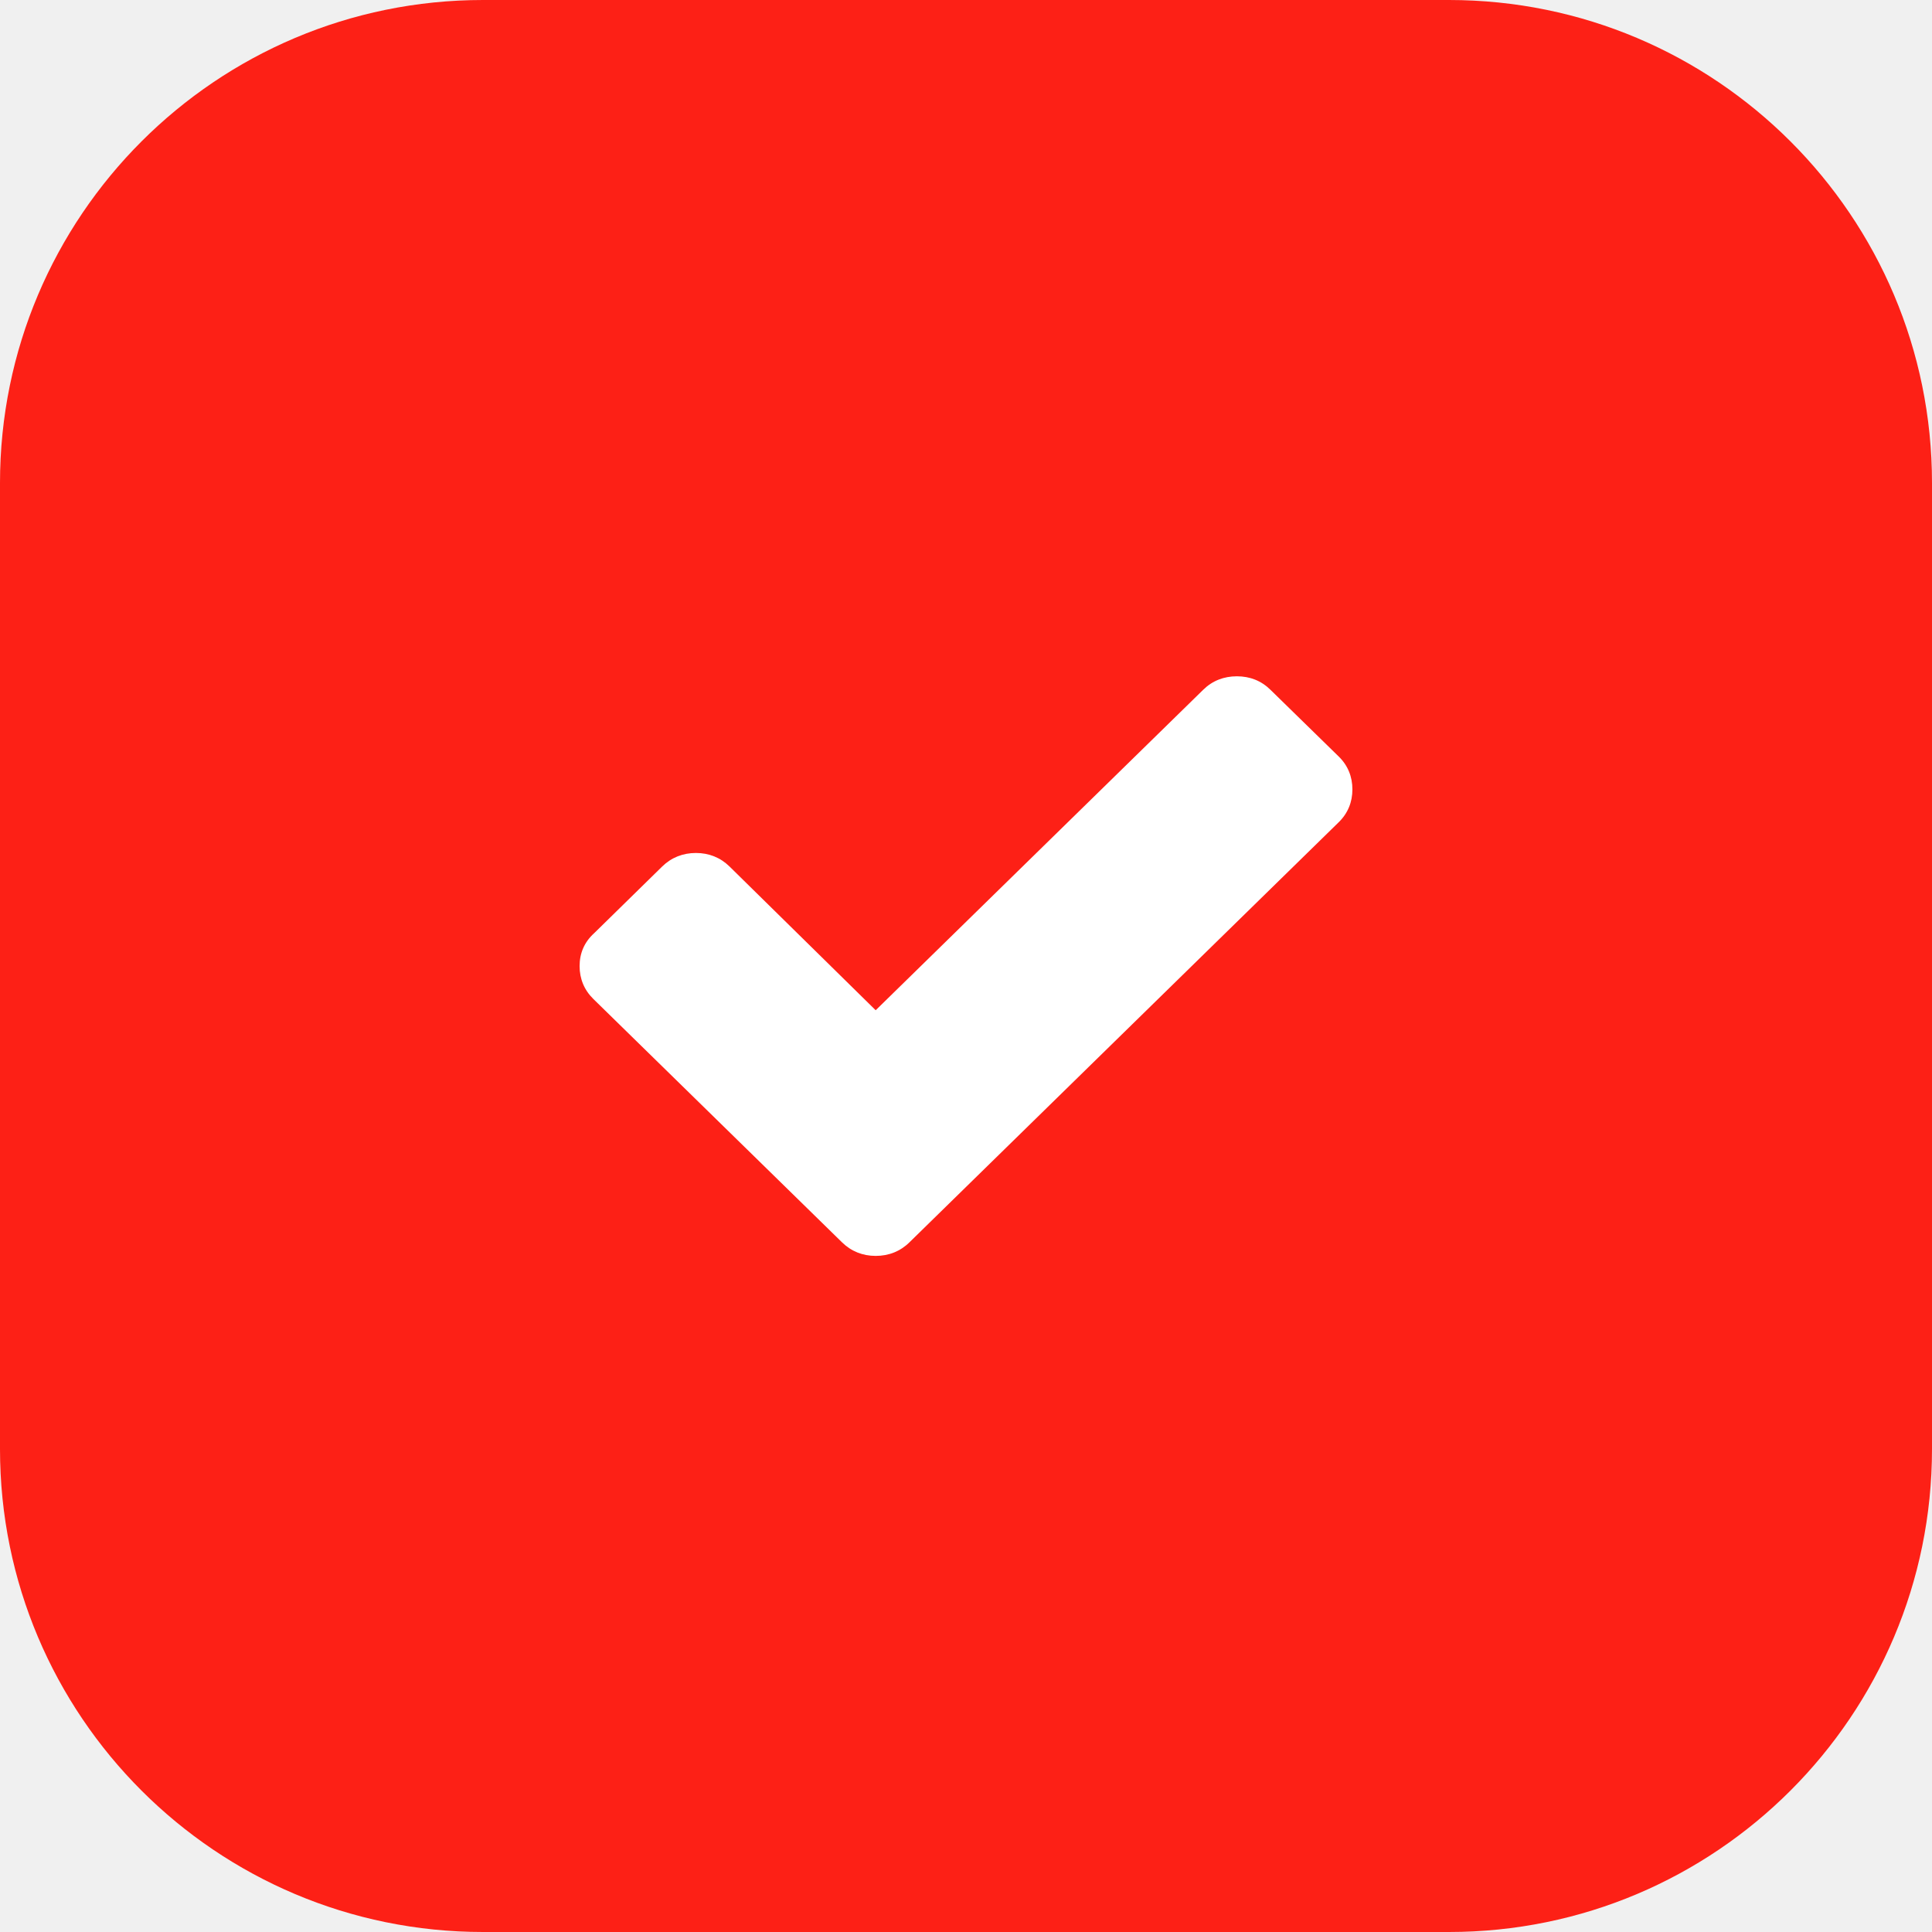
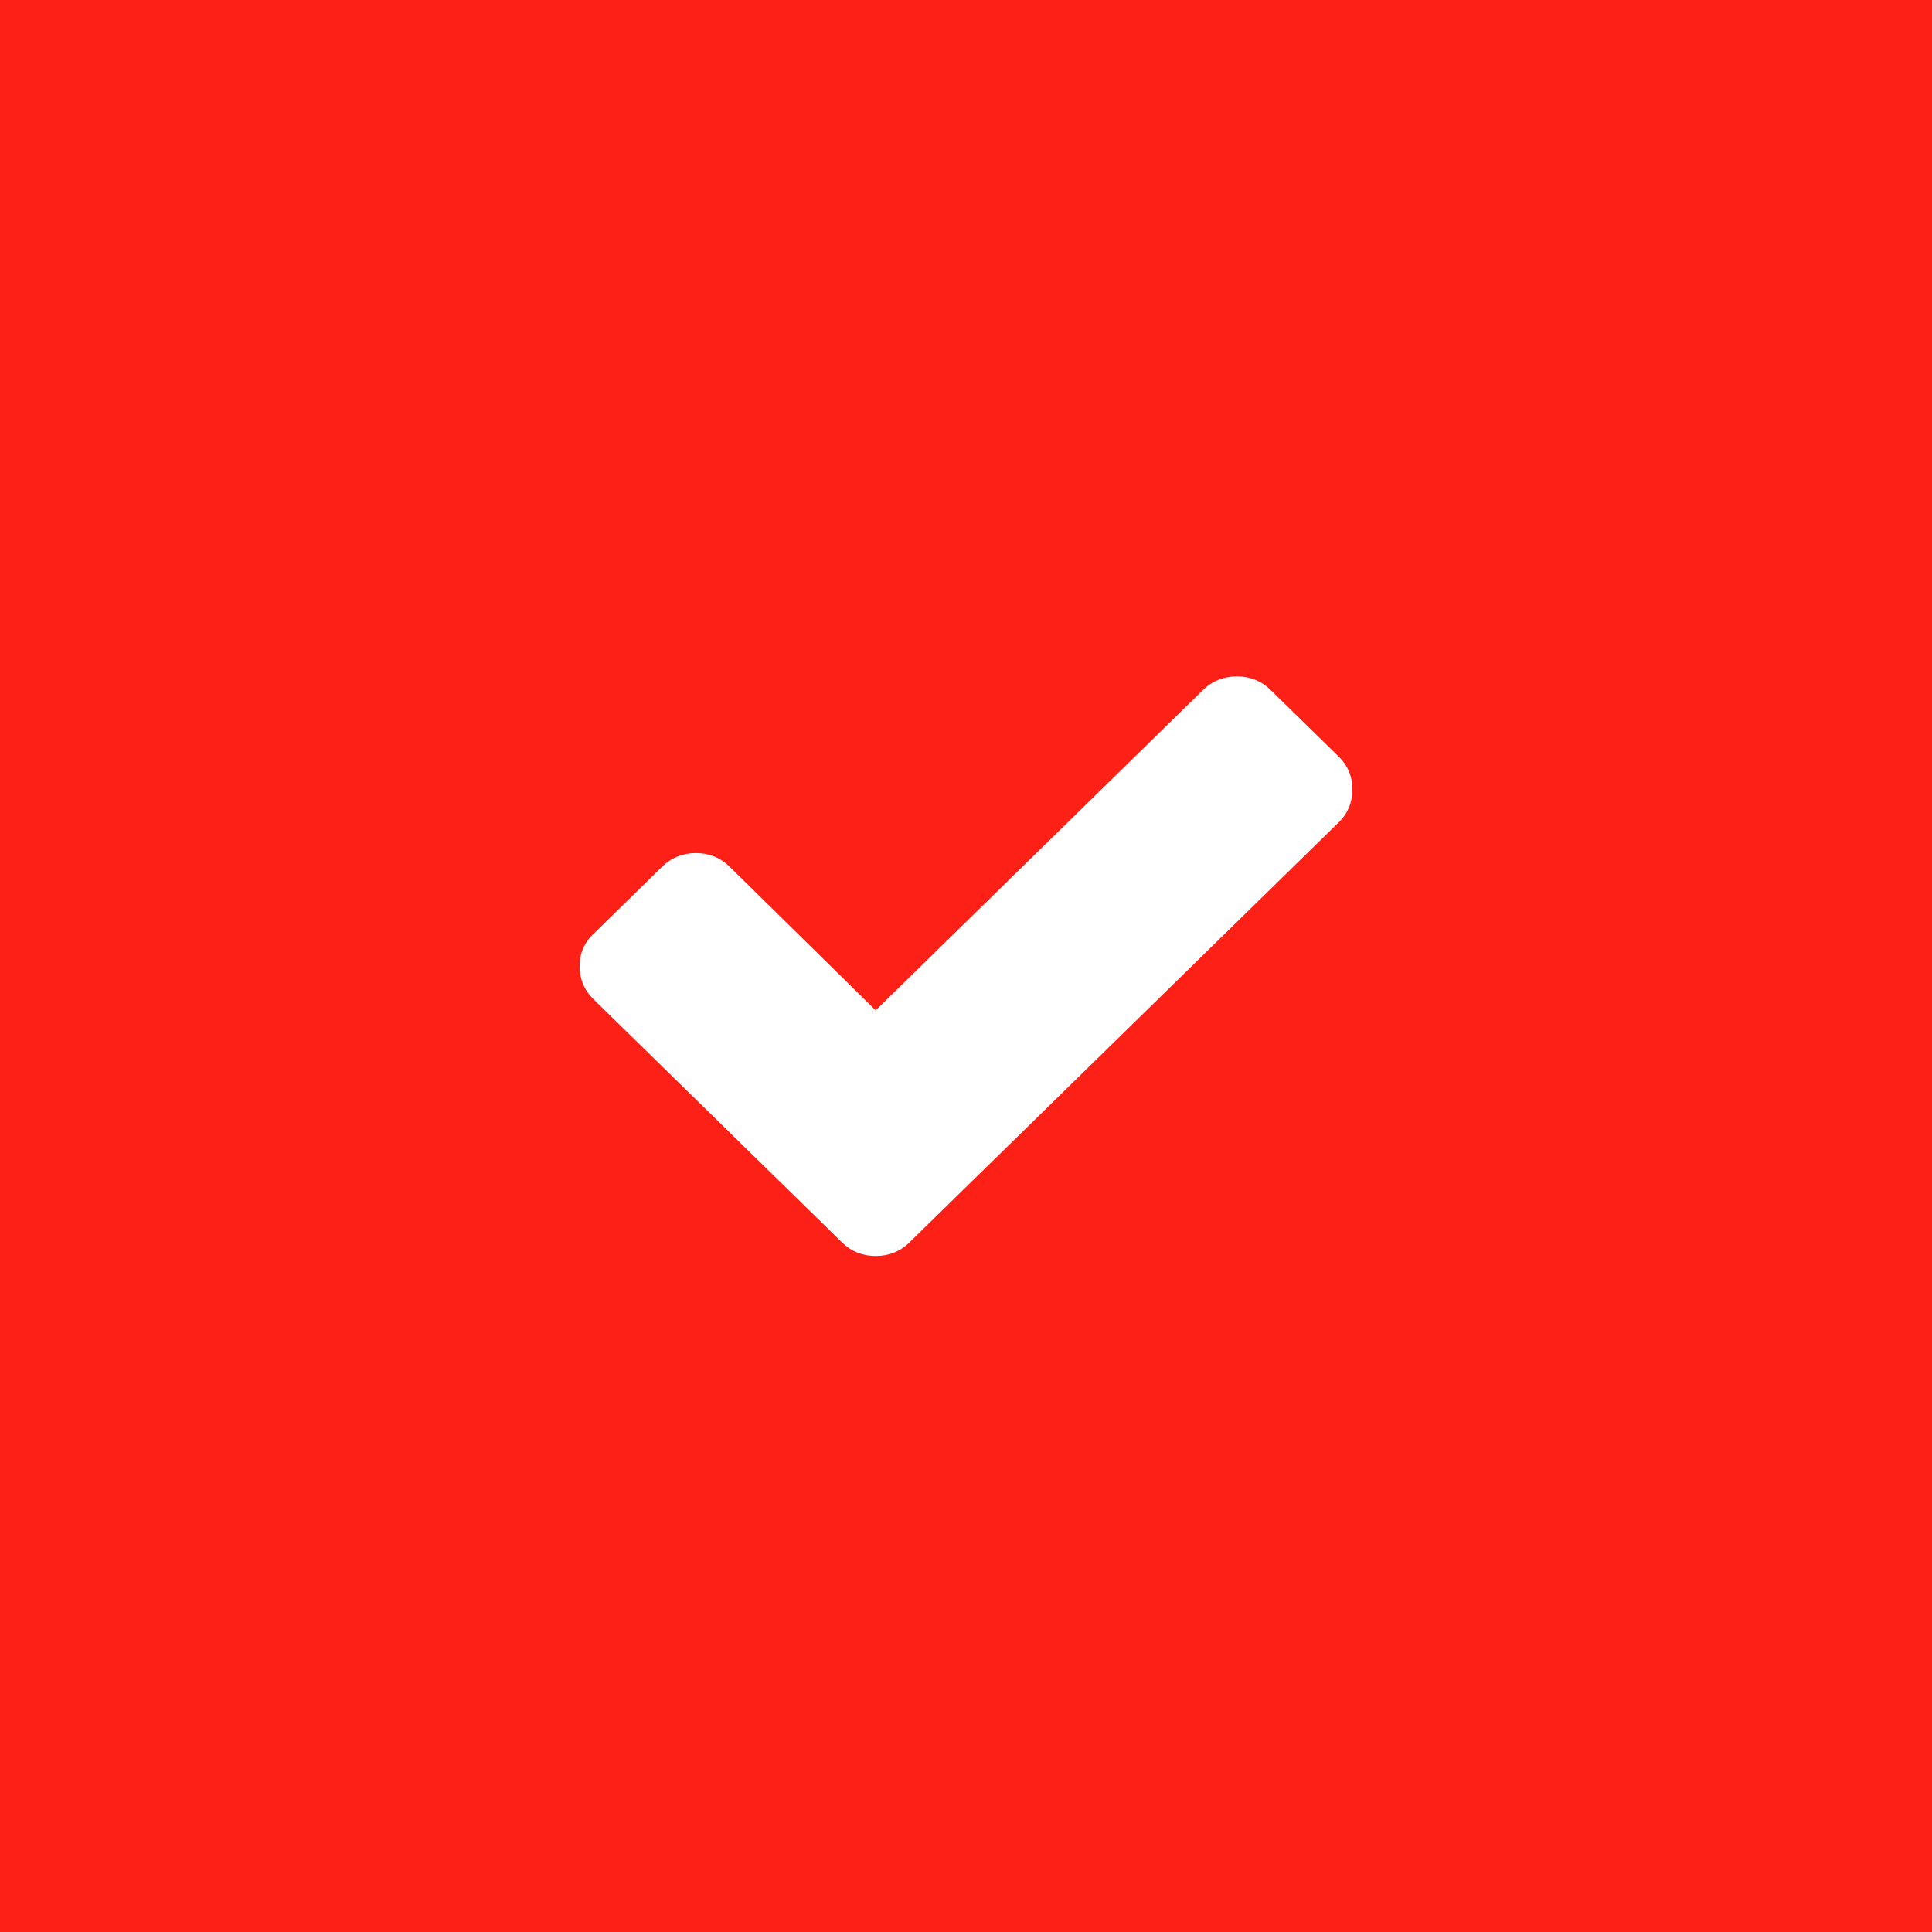
<svg xmlns="http://www.w3.org/2000/svg" width="20" height="20" viewBox="0 0 20 20" fill="none">
-   <rect width="20" height="20" rx="5" fill="#FD2016" />
-   <path d="M13.857 7.83L13.152 7.141C13.057 7.047 12.939 7.001 12.804 7.001C12.669 7.001 12.55 7.047 12.455 7.141L9.065 10.458L7.552 8.97C7.457 8.877 7.339 8.83 7.204 8.83C7.069 8.83 6.95 8.877 6.855 8.97L6.151 9.66C6.048 9.753 6 9.869 6 10.001C6 10.133 6.048 10.249 6.143 10.342L8.012 12.171L8.717 12.861C8.812 12.954 8.931 13.001 9.065 13.001C9.2 13.001 9.319 12.954 9.414 12.861L10.119 12.171L13.857 8.513C13.953 8.42 14 8.303 14 8.172C14 8.04 13.953 7.923 13.857 7.83Z" fill="white" />
+   <path d="M0 0H20V20H0V0Z" fill="#FD2016" />
+   <path d="M13.857 7.831L13.152 7.141C13.057 7.048 12.939 7.002 12.804 7.002C12.669 7.002 12.55 7.048 12.455 7.141L9.065 10.459L7.552 8.971C7.457 8.878 7.339 8.831 7.204 8.831C7.069 8.831 6.95 8.878 6.855 8.971L6.151 9.661C6.048 9.754 6 9.87 6 10.002C6 10.134 6.048 10.25 6.143 10.343L8.012 12.172L8.717 12.862C8.812 12.955 8.931 13.002 9.065 13.002C9.2 13.002 9.319 12.955 9.414 12.862L10.119 12.172L13.857 8.514C13.953 8.421 14 8.304 14 8.172C14 8.041 13.953 7.924 13.857 7.831Z" fill="white" />
</svg>
